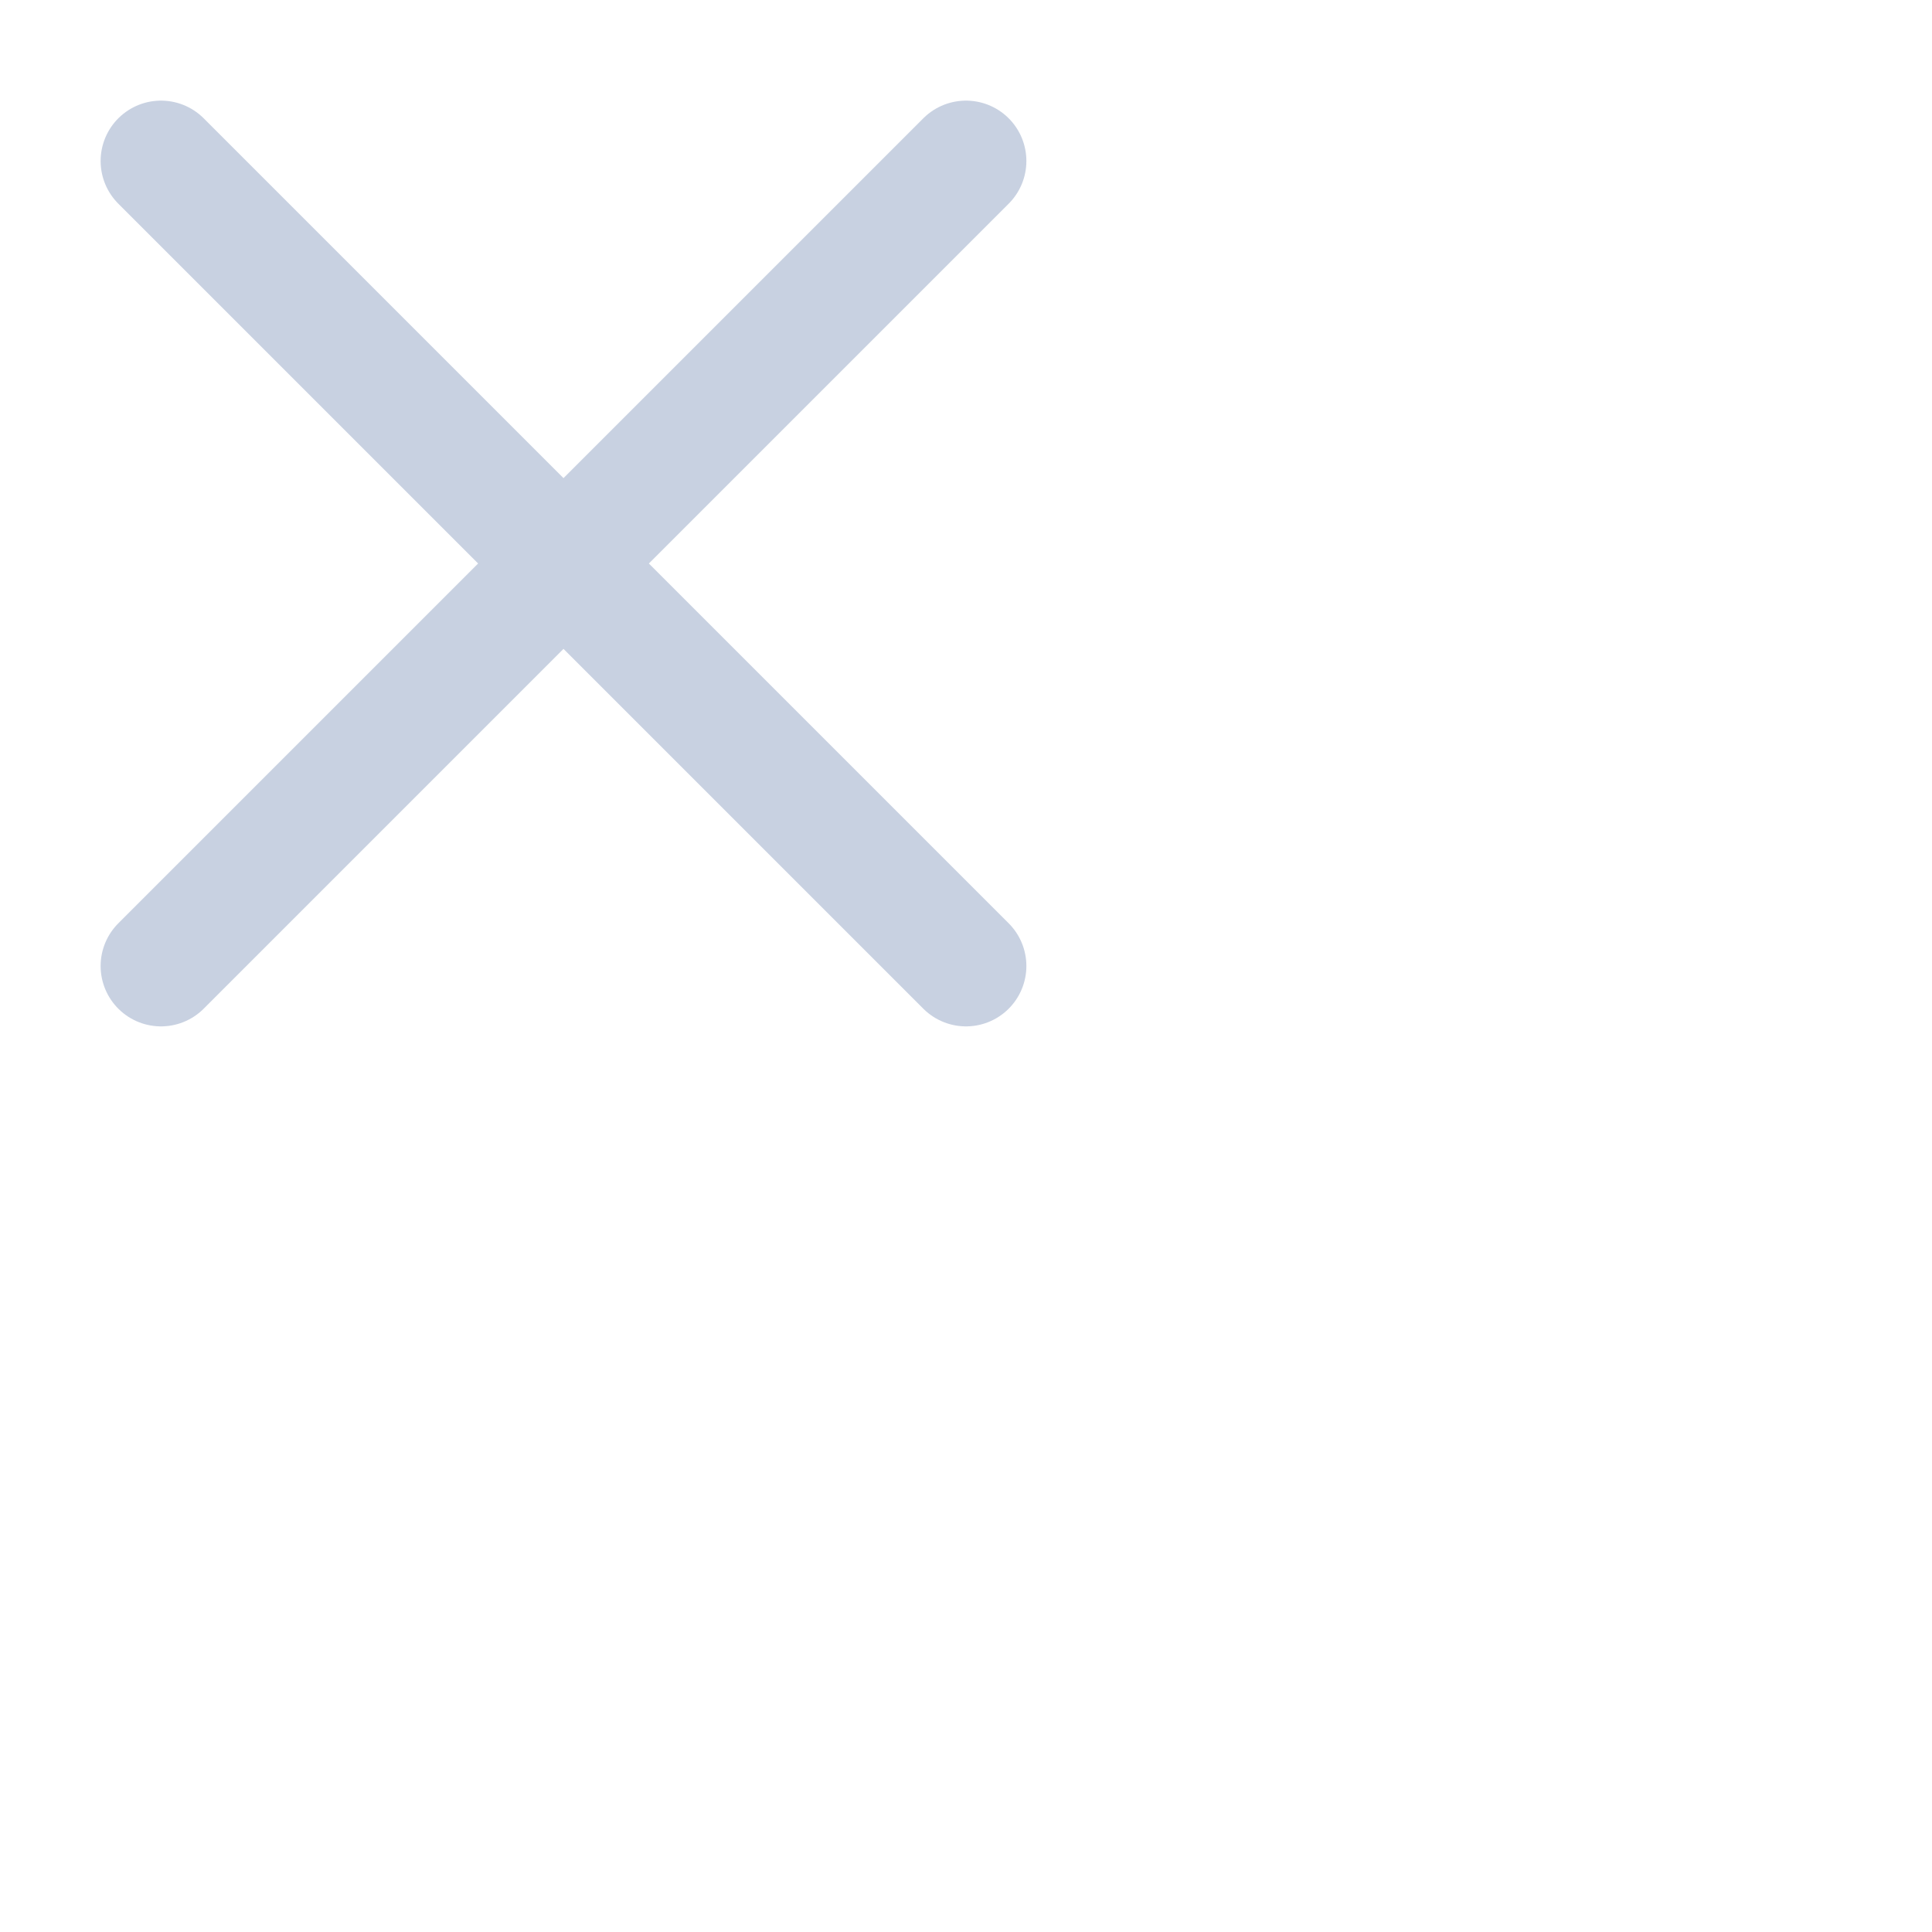
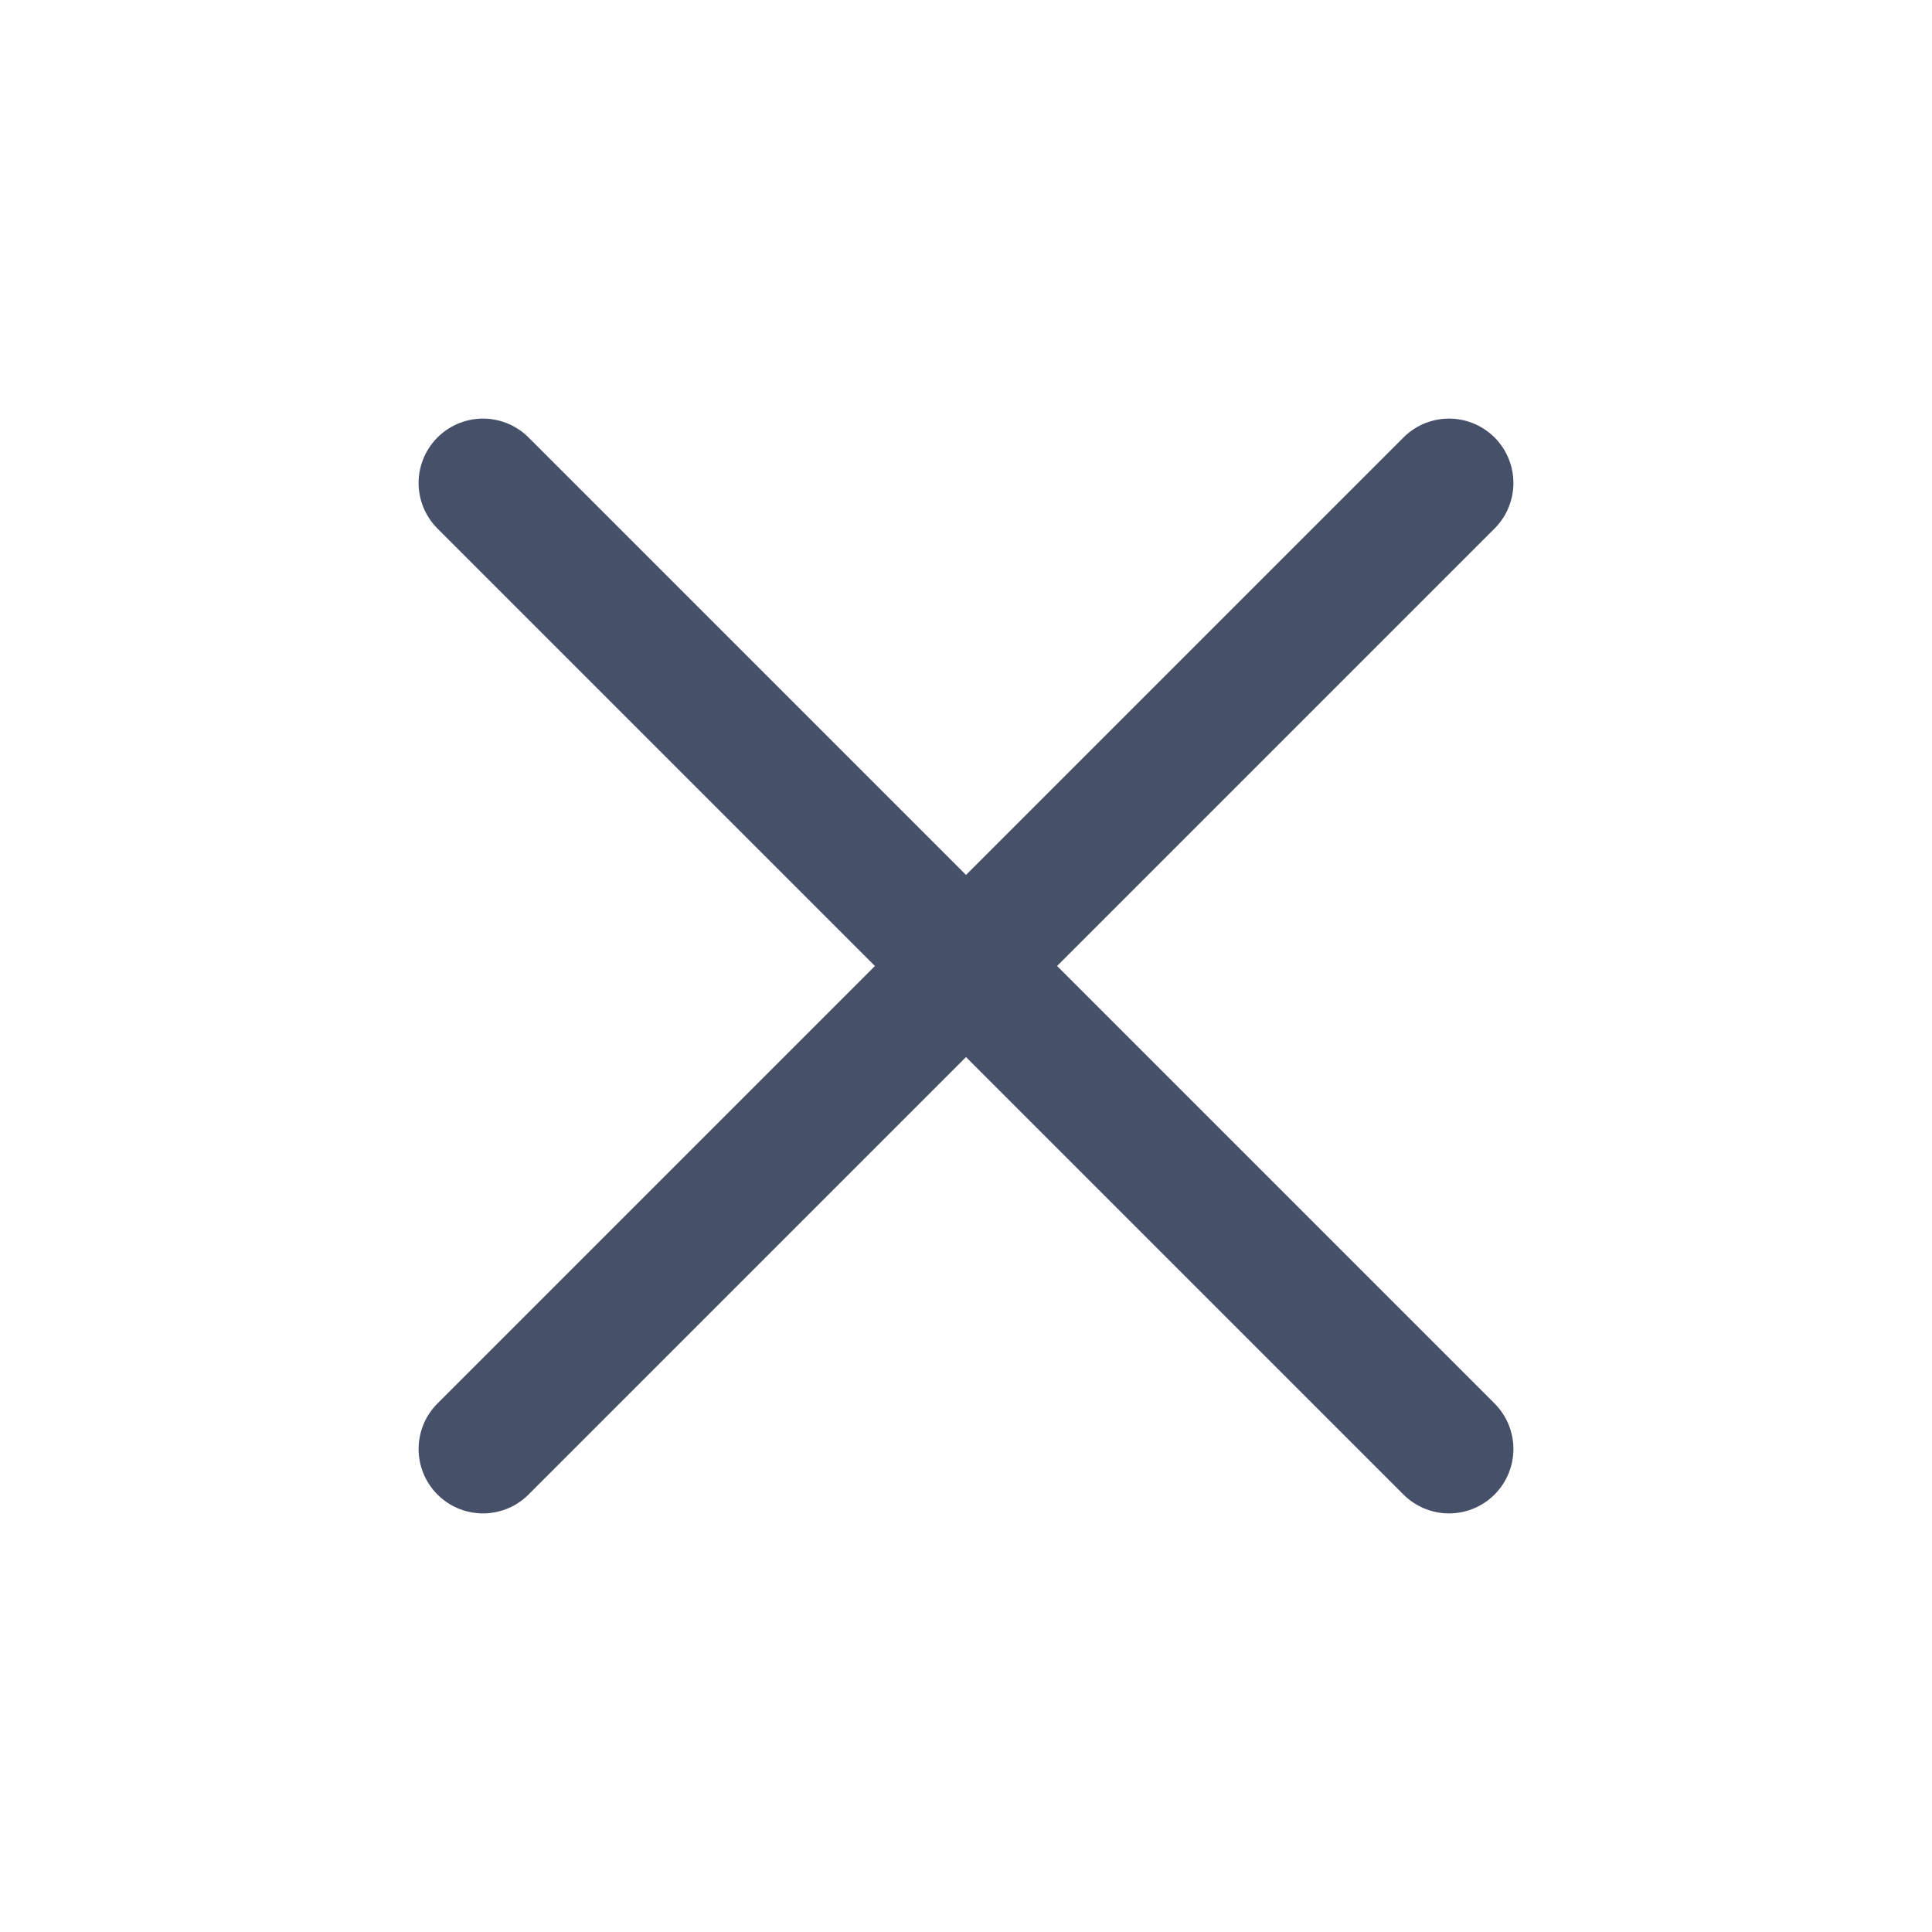
<svg xmlns="http://www.w3.org/2000/svg" preserveAspectRatio="none" overflow="visible" style="display: block;" width="24" height="24" viewBox="0 0 24 24" fill="none">
  <g id="close">
-     <path id="x" d="M2 2L12 12M12 2L2 12" stroke="#C8D1E1" stroke-width="1.5" stroke-linecap="round" />
+     <path id="x" d="M6 6L18 18M18 6L6 18" stroke="#475069" stroke-width="1.6" stroke-linecap="round" />
  </g>
</svg>
